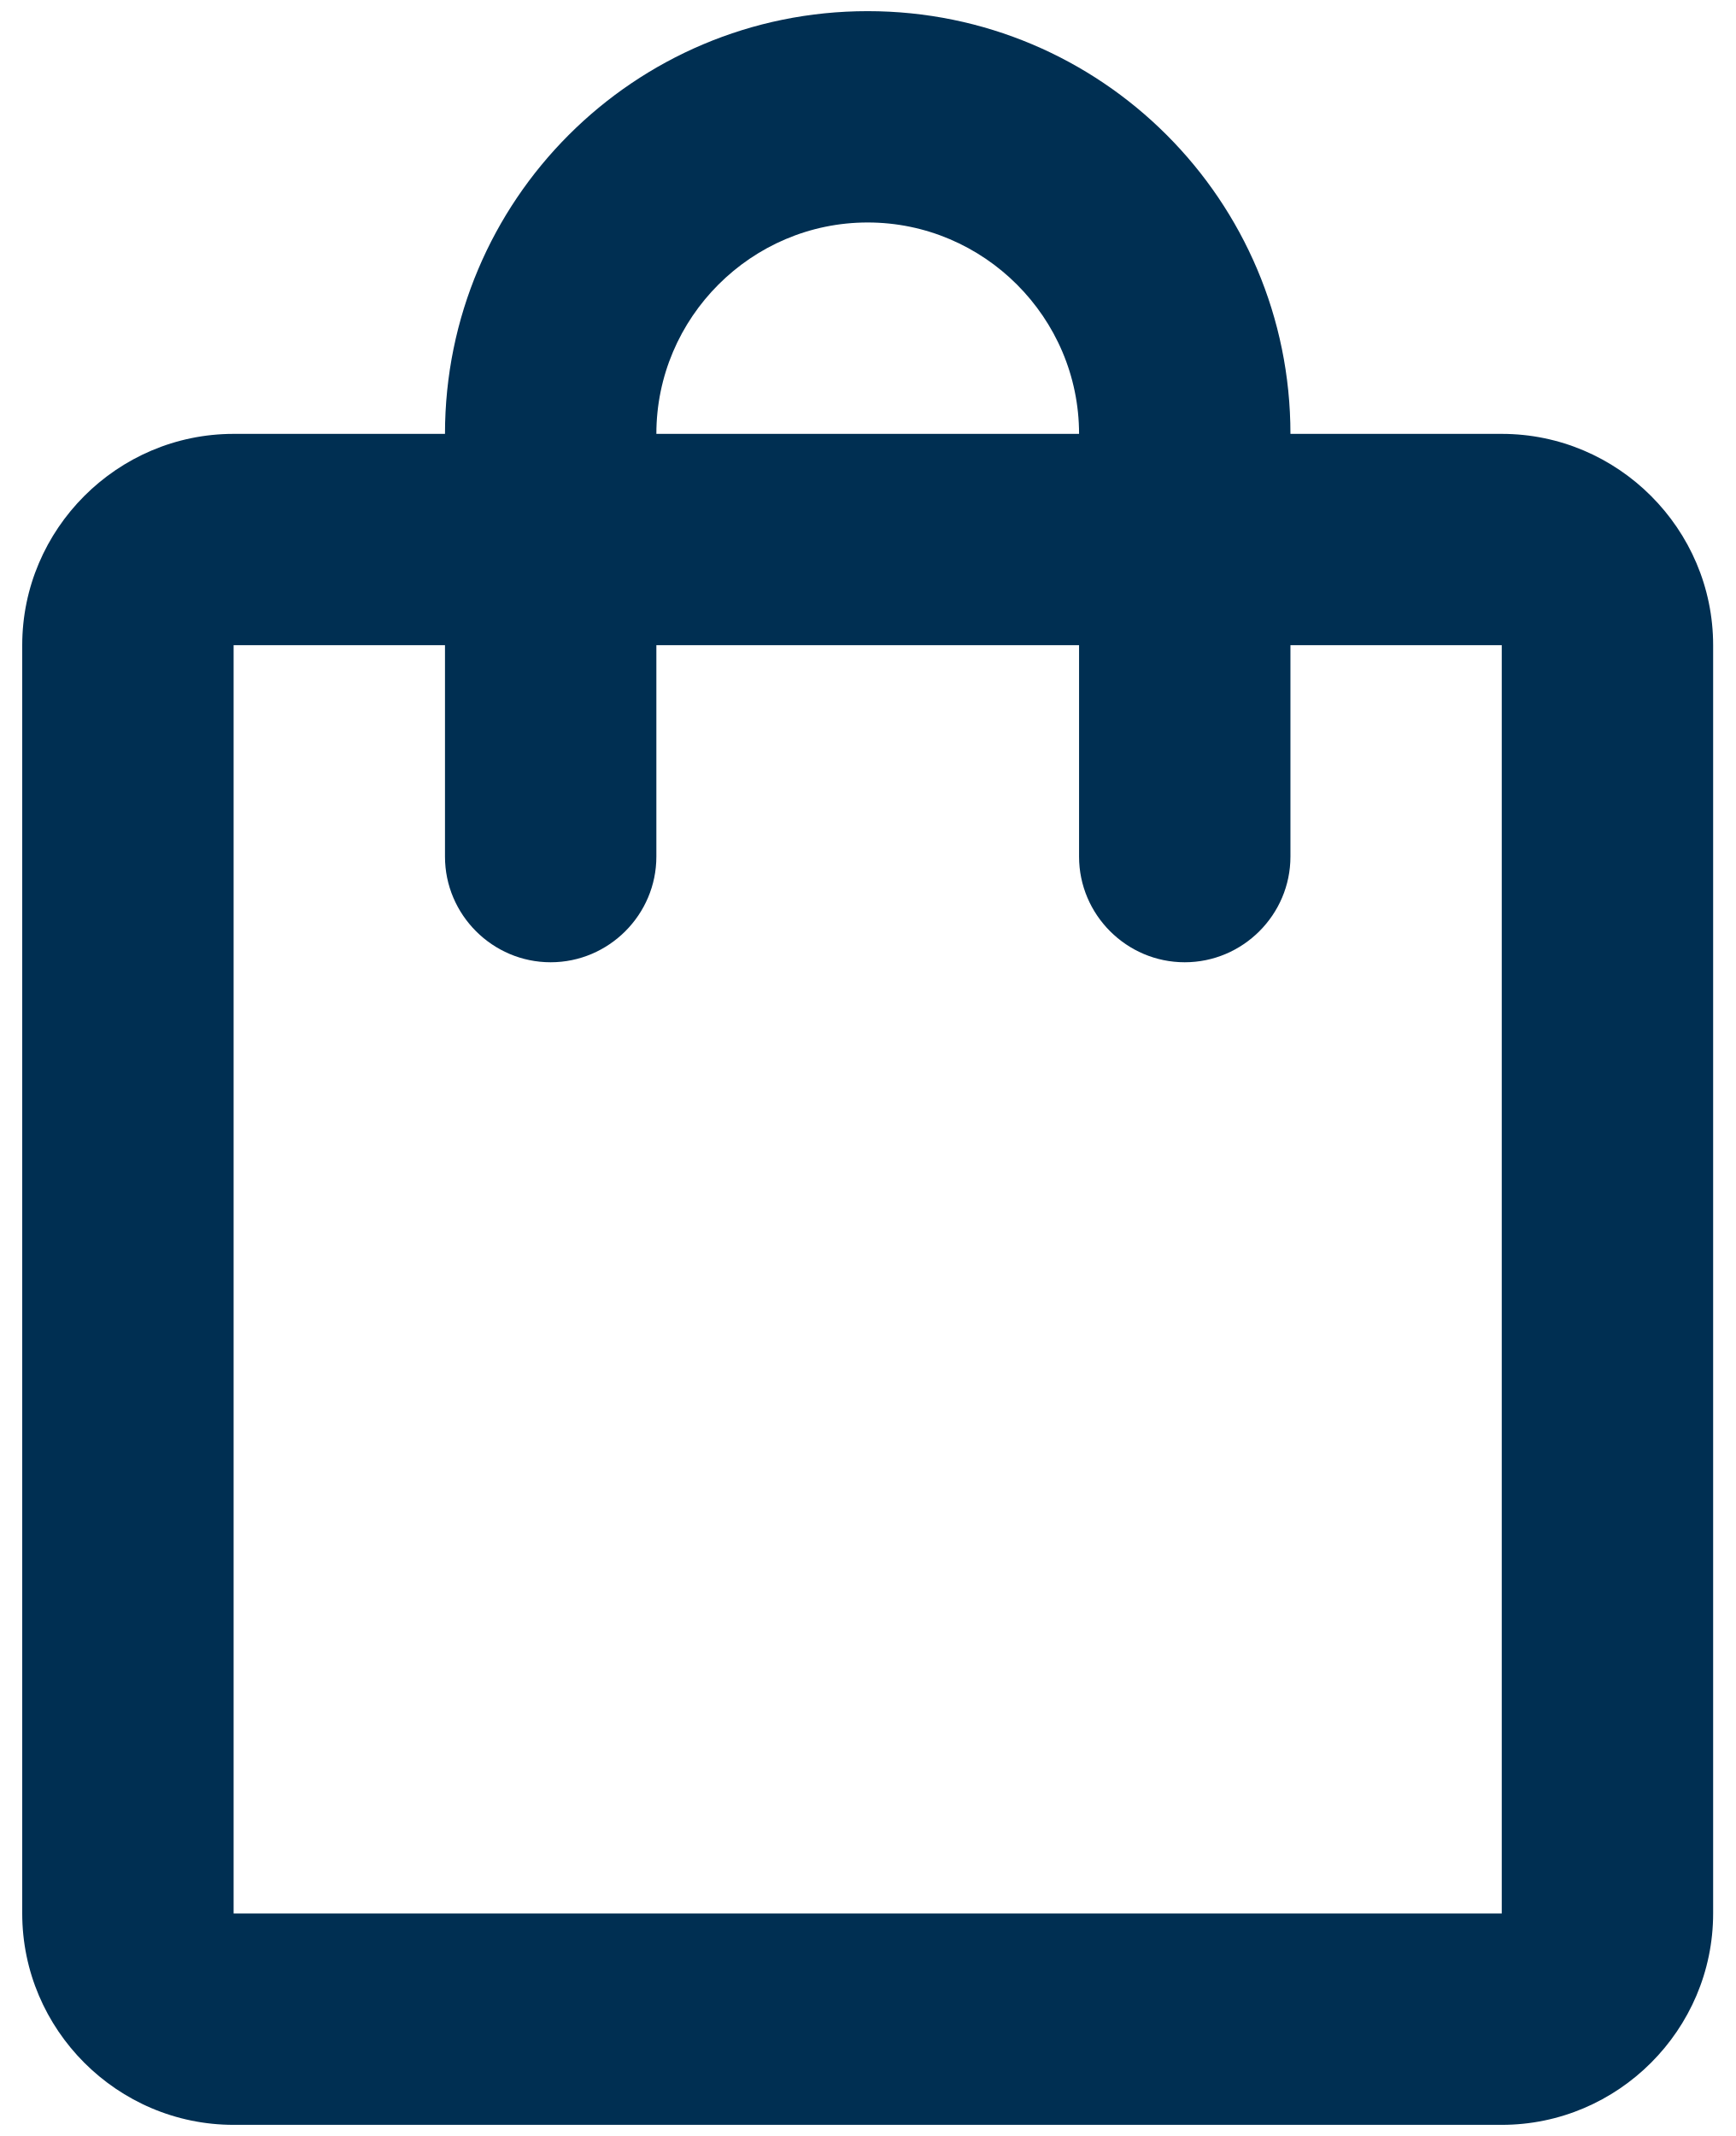
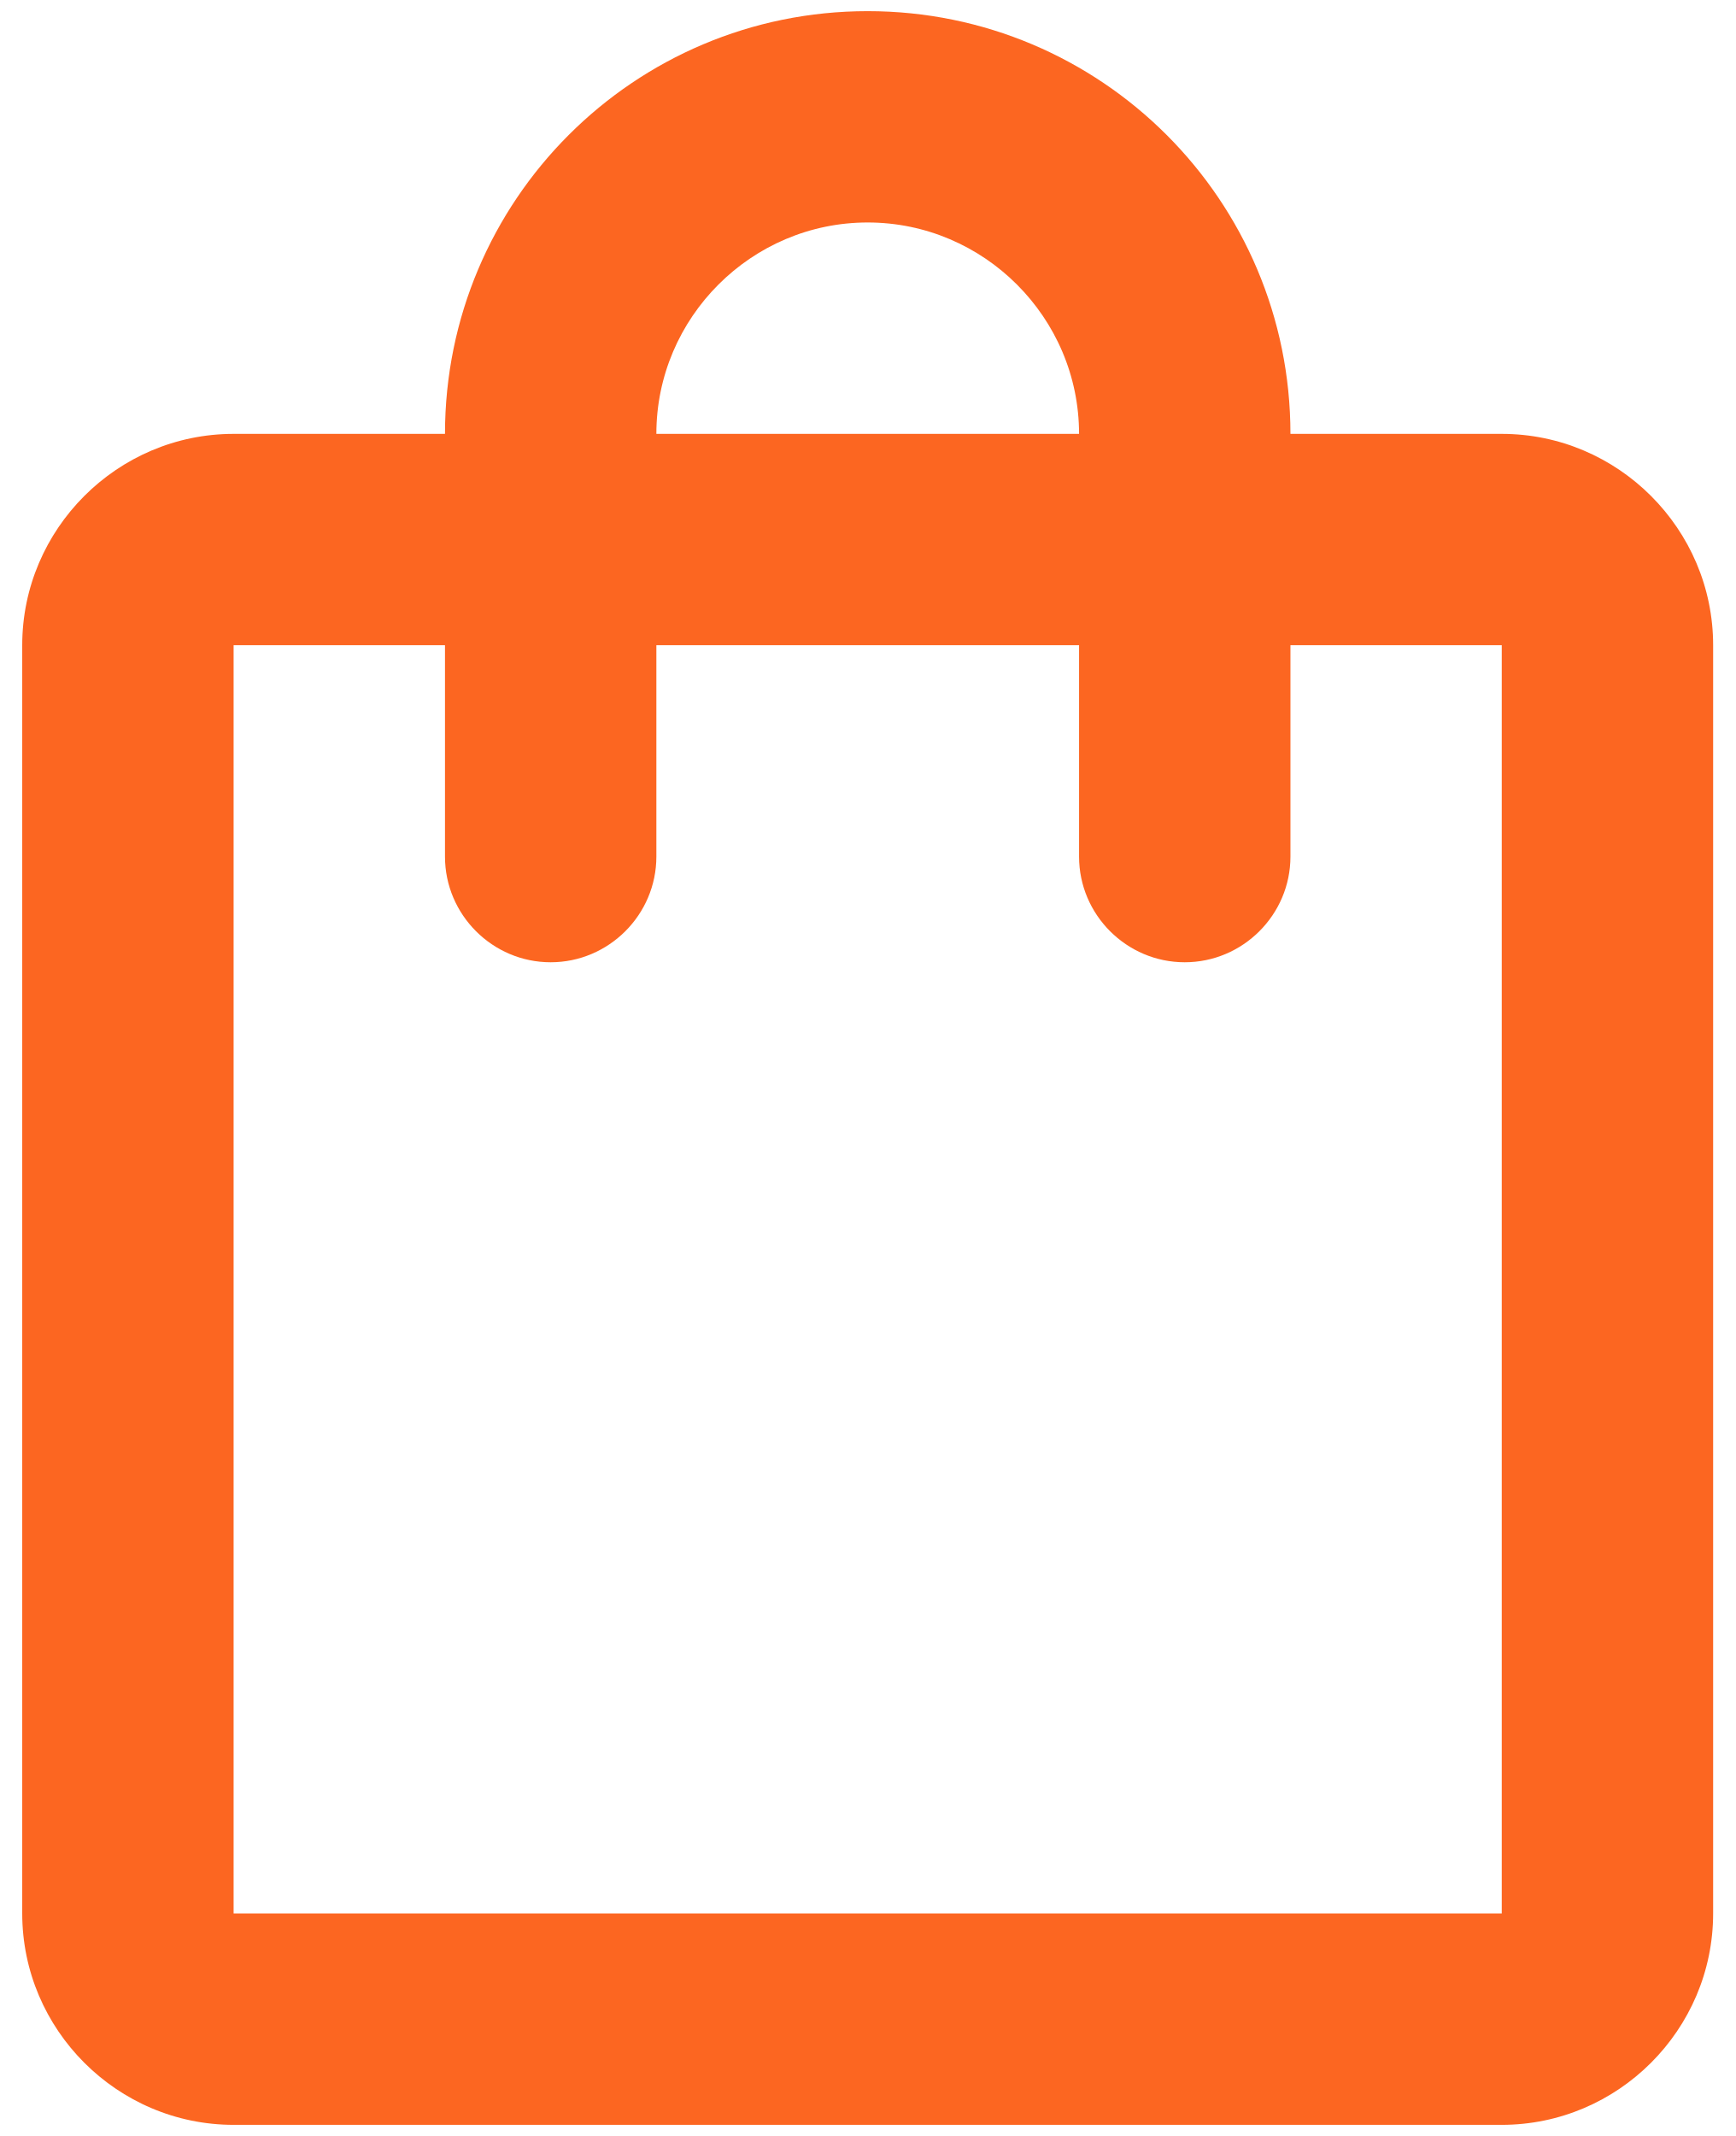
<svg xmlns="http://www.w3.org/2000/svg" width="26" height="32" viewBox="0 0 26 32" fill="none">
-   <path d="M22.5 6.5H19.334C19.334 3.001 16.499 0.167 13 0.167C9.501 0.167 6.667 3.001 6.667 6.5H3.5C1.758 6.5 0.333 7.925 0.333 9.666V28.666C0.333 30.408 1.758 31.833 3.5 31.833H22.5C24.242 31.833 25.667 30.408 25.667 28.666V9.666C25.667 7.925 24.242 6.5 22.5 6.5ZM13 3.333C14.742 3.333 16.167 4.758 16.167 6.5H9.834C9.834 4.758 11.258 3.333 13 3.333ZM22.5 28.666H3.5V9.666H6.667V12.833C6.667 13.704 7.379 14.416 8.25 14.416C9.121 14.416 9.834 13.704 9.834 12.833V9.666H16.167V12.833C16.167 13.704 16.879 14.416 17.75 14.416C18.621 14.416 19.334 13.704 19.334 12.833V9.666H22.5V28.666Z" fill="#002F52" />
+   <path d="M22.5 6.5H19.334C19.334 3.001 16.499 0.167 13 0.167C9.501 0.167 6.667 3.001 6.667 6.5H3.5C1.758 6.5 0.333 7.925 0.333 9.666V28.666C0.333 30.408 1.758 31.833 3.5 31.833H22.5C24.242 31.833 25.667 30.408 25.667 28.666V9.666C25.667 7.925 24.242 6.5 22.5 6.5ZM13 3.333C14.742 3.333 16.167 4.758 16.167 6.5H9.834C9.834 4.758 11.258 3.333 13 3.333ZM22.5 28.666H3.5V9.666H6.667V12.833C6.667 13.704 7.379 14.416 8.25 14.416C9.121 14.416 9.834 13.704 9.834 12.833V9.666H16.167V12.833C16.167 13.704 16.879 14.416 17.75 14.416C18.621 14.416 19.334 13.704 19.334 12.833V9.666H22.5V28.666Z" fill="#FC6621" />
</svg>
